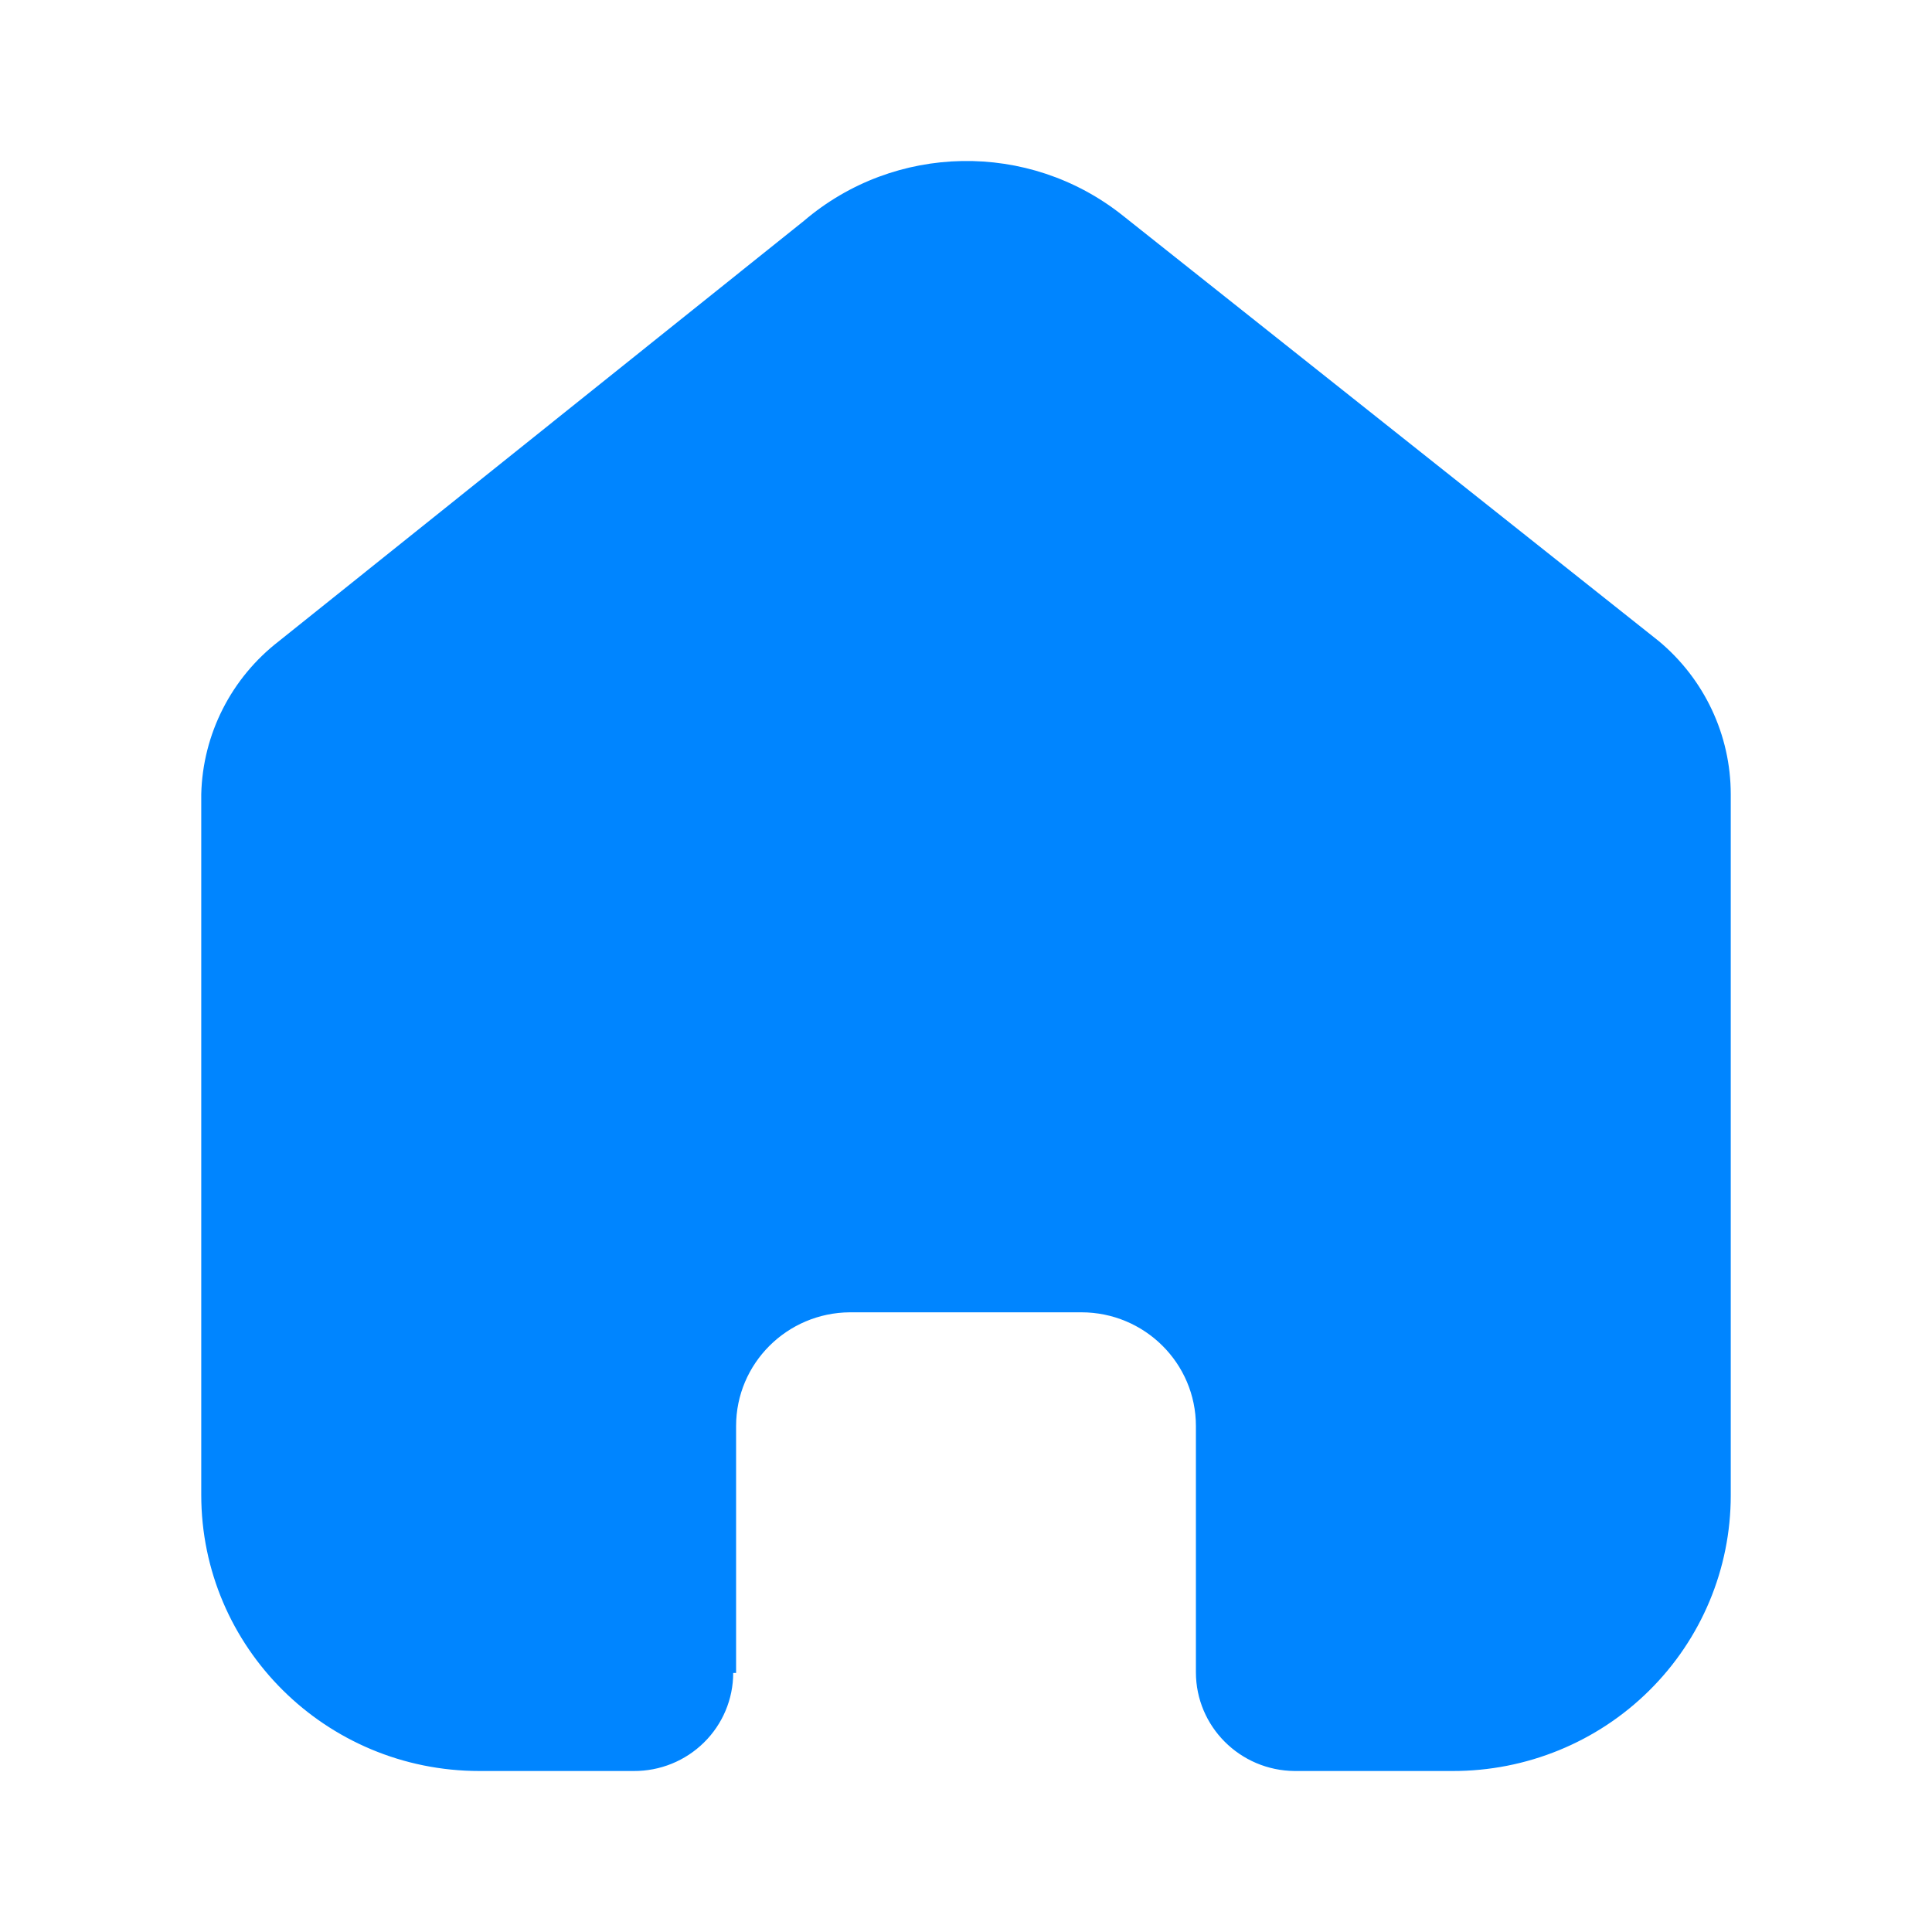
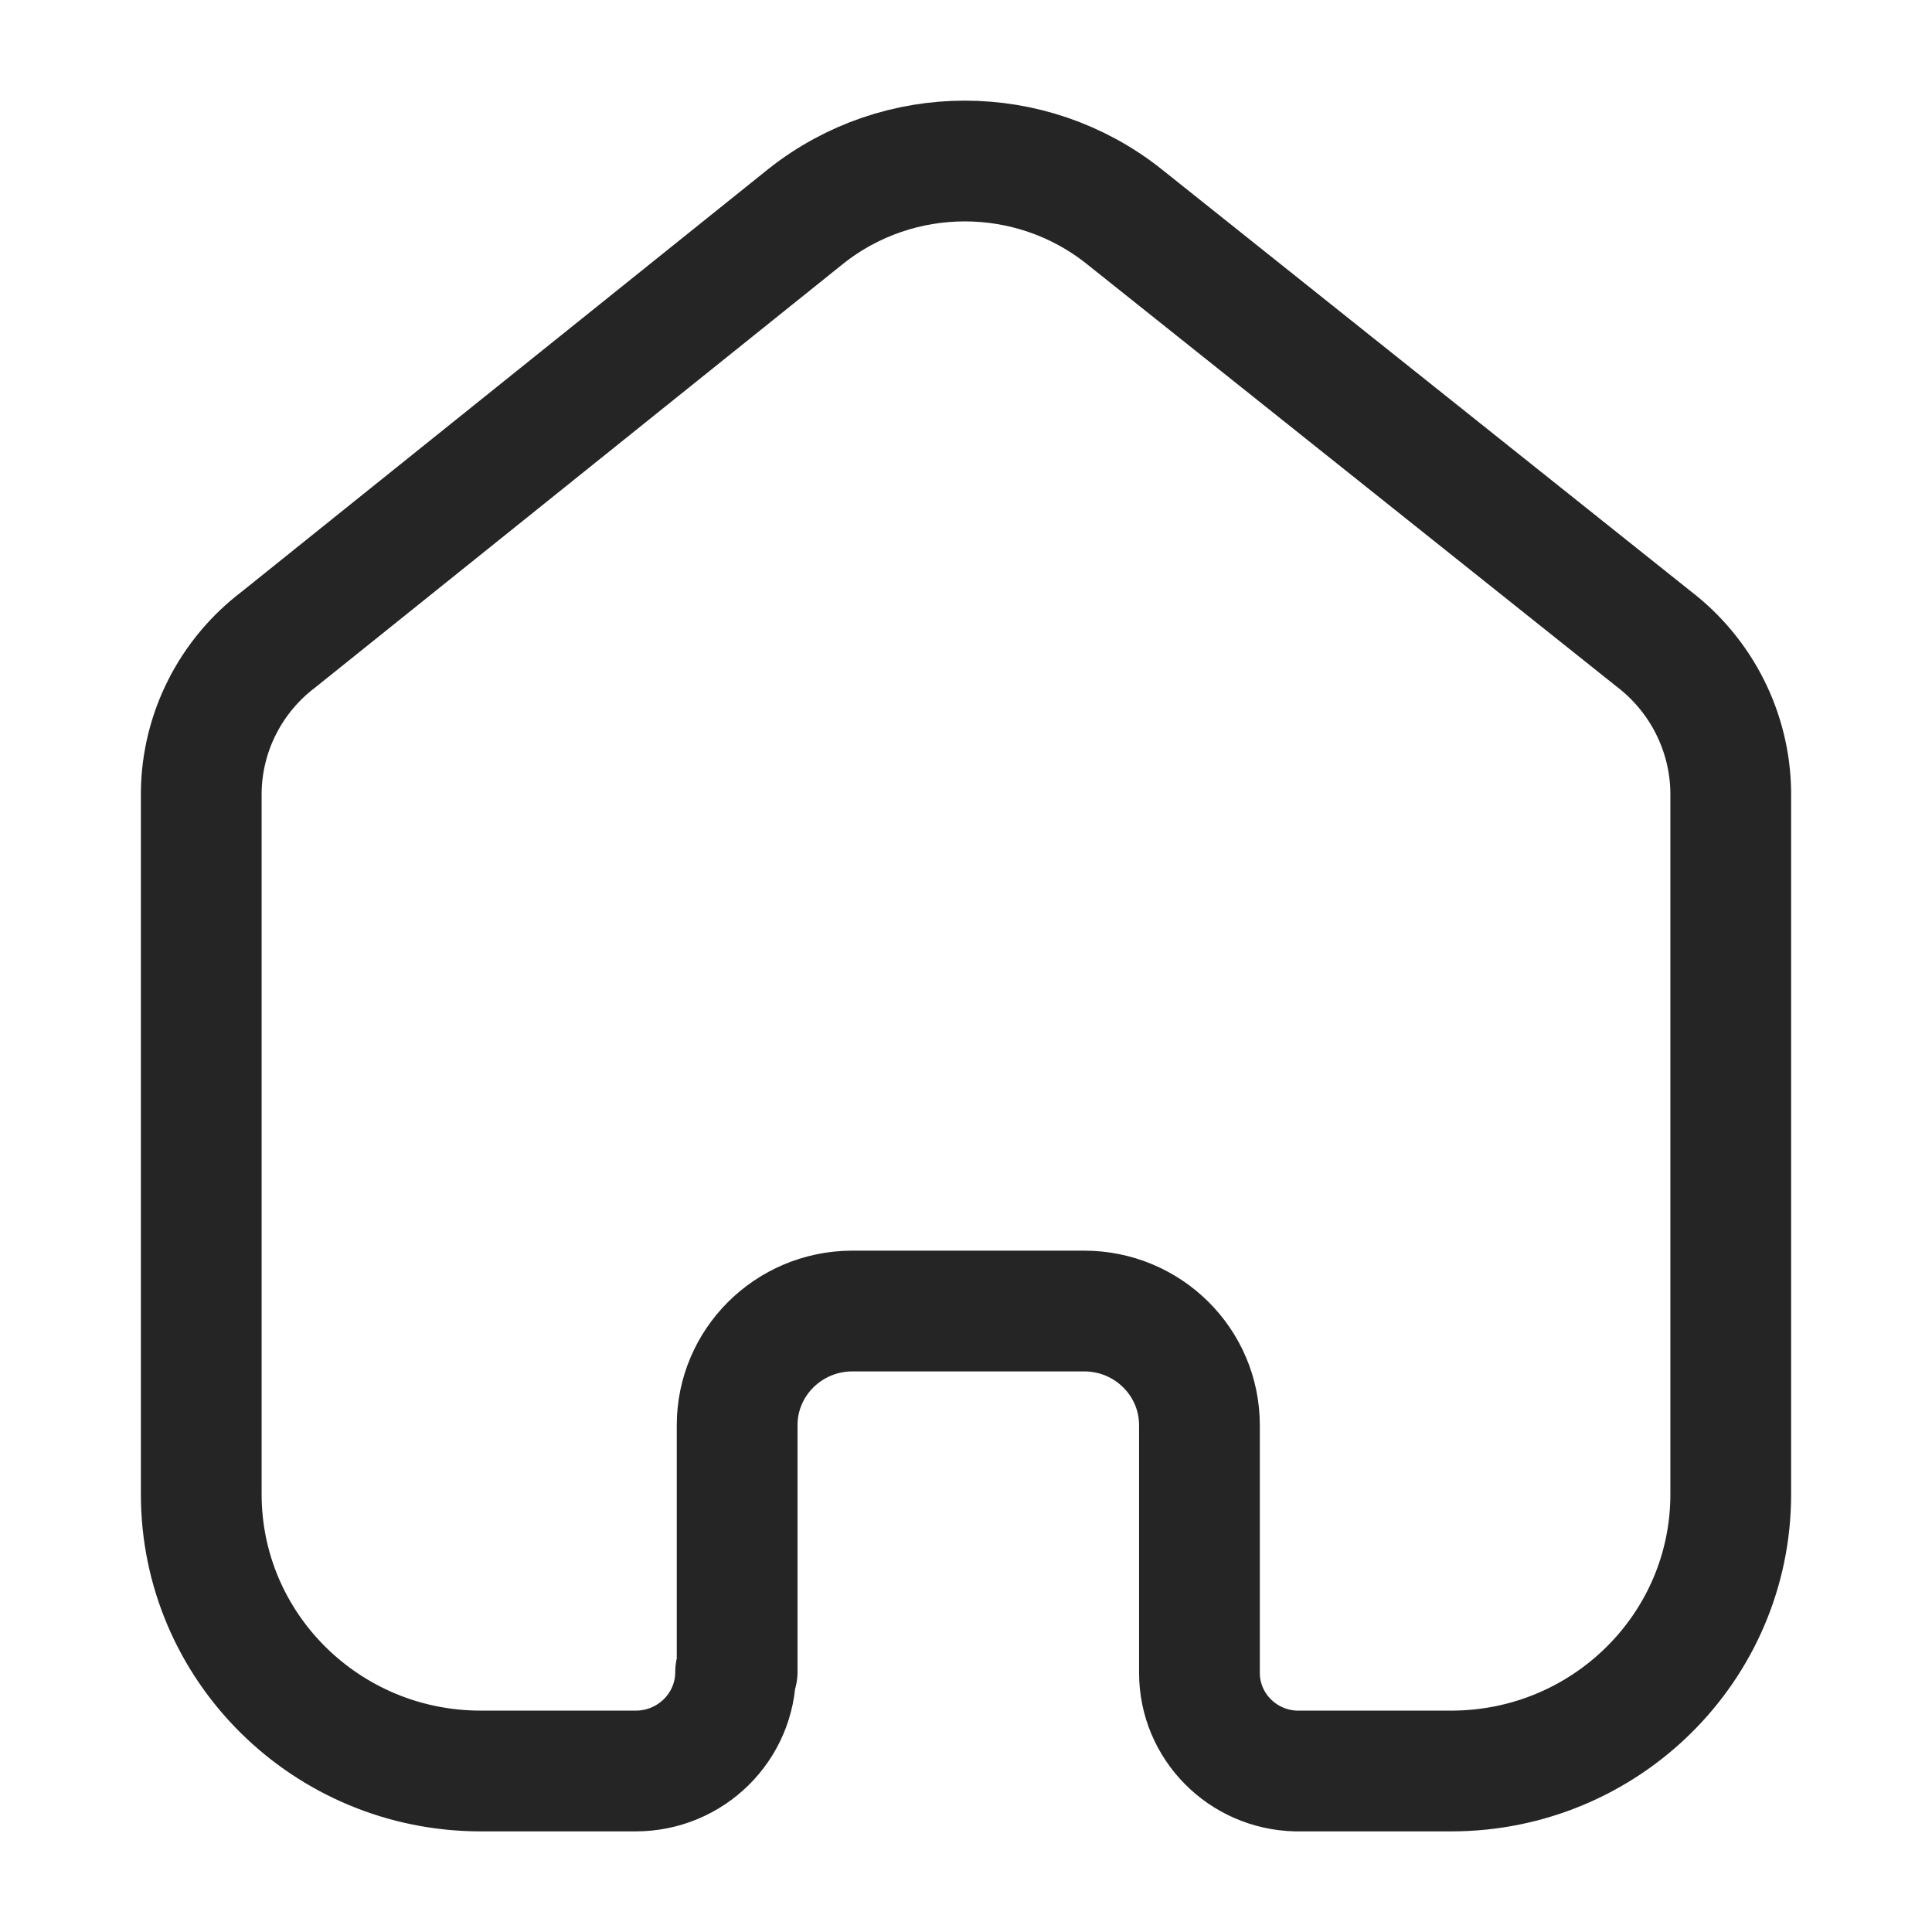
<svg xmlns="http://www.w3.org/2000/svg" width="24" height="24" viewBox="0 0 24 24" fill="none">
-   <path d="M9.144 20.782V17.715C9.144 16.938 9.776 16.307 10.558 16.302H13.433C14.219 16.302 14.856 16.935 14.856 17.715V20.773C14.856 21.447 15.404 21.995 16.083 22H18.044C18.96 22.002 19.839 21.643 20.487 21.001C21.136 20.359 21.5 19.487 21.5 18.578V9.866C21.5 9.131 21.172 8.435 20.605 7.963L13.943 2.674C12.778 1.749 11.115 1.779 9.985 2.745L3.467 7.963C2.873 8.421 2.518 9.12 2.5 9.866V18.569C2.5 20.464 4.047 22 5.956 22H7.872C8.199 22.002 8.513 21.875 8.745 21.646C8.977 21.418 9.108 21.107 9.108 20.782H9.144Z" fill="#0085FF" />
+   <path d="M9.157 20.771V17.705C9.157 16.925 9.793 16.291 10.581 16.286H13.467C14.259 16.286 14.9 16.921 14.9 17.705V17.705V20.781C14.9 21.443 15.434 21.985 16.103 22H18.027C19.945 22 21.5 20.461 21.5 18.562V18.562V9.838C21.49 9.091 21.136 8.389 20.538 7.933L13.958 2.685C12.805 1.772 11.166 1.772 10.013 2.685L3.462 7.943C2.862 8.397 2.507 9.1 2.5 9.847V18.562C2.5 20.461 4.055 22 5.973 22H7.897C8.582 22 9.138 21.45 9.138 20.771V20.771" stroke="#252525" stroke-width="1.5" stroke-linecap="round" stroke-linejoin="round" />
</svg>
